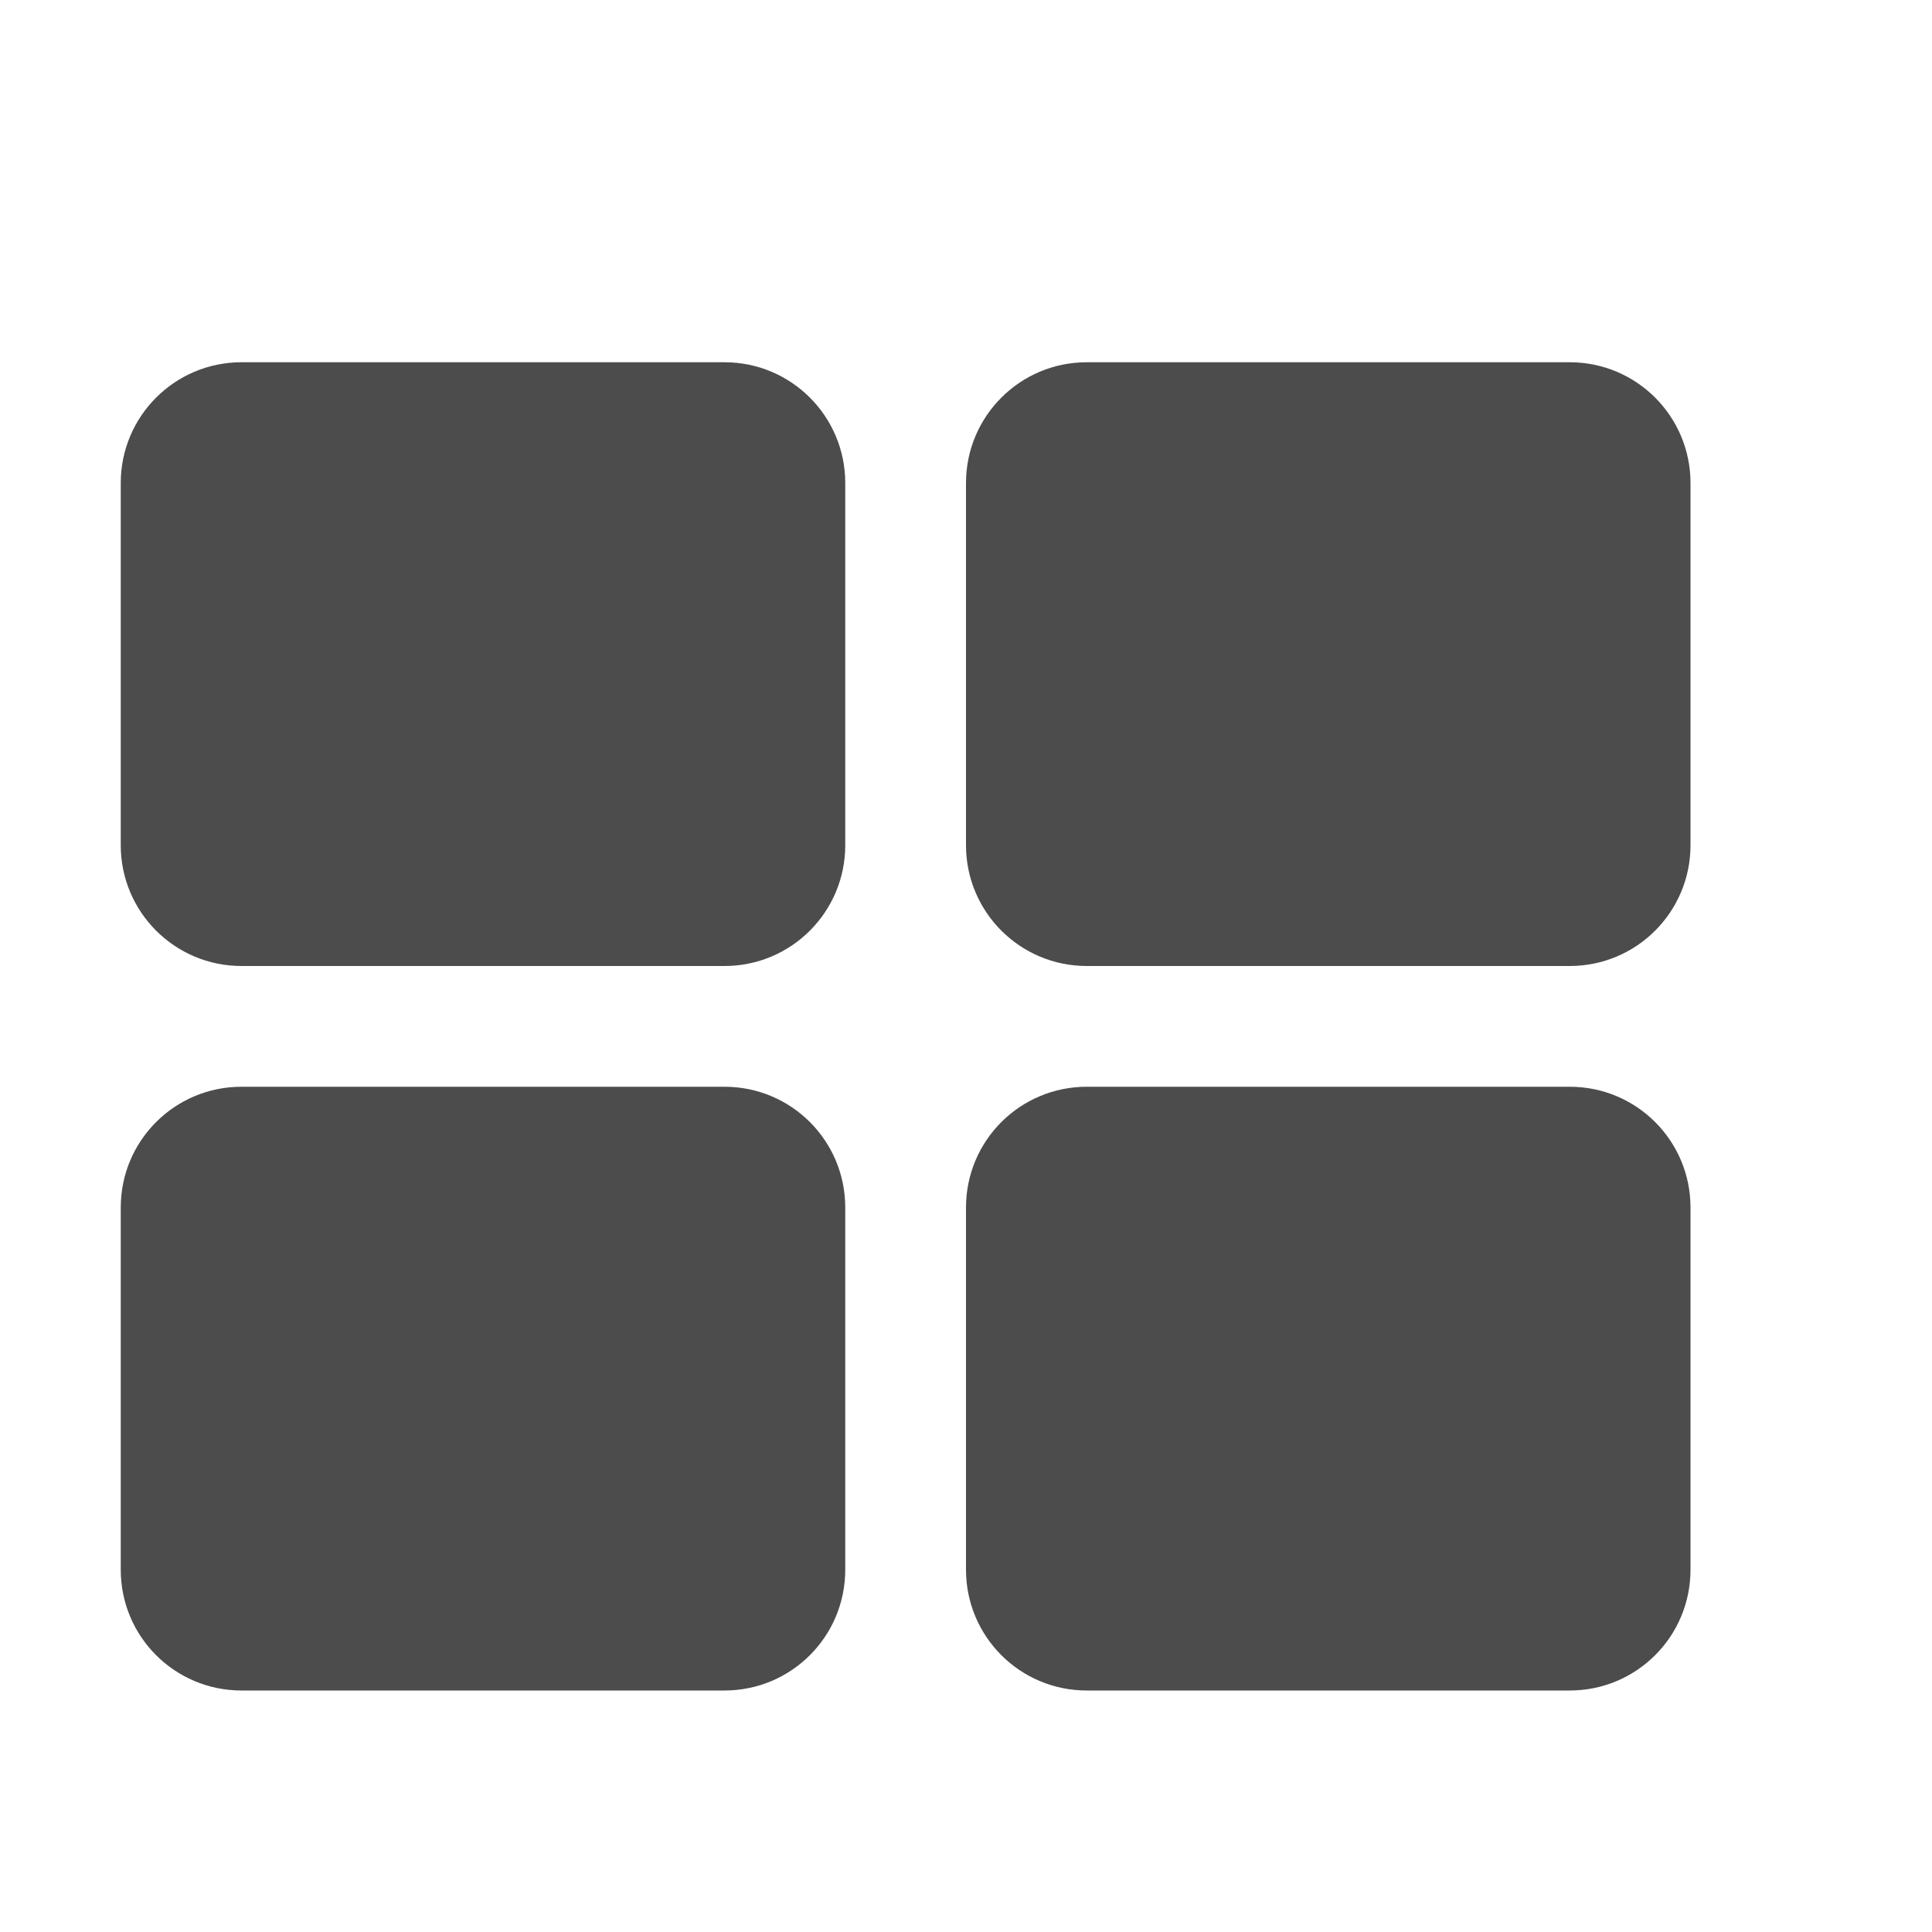
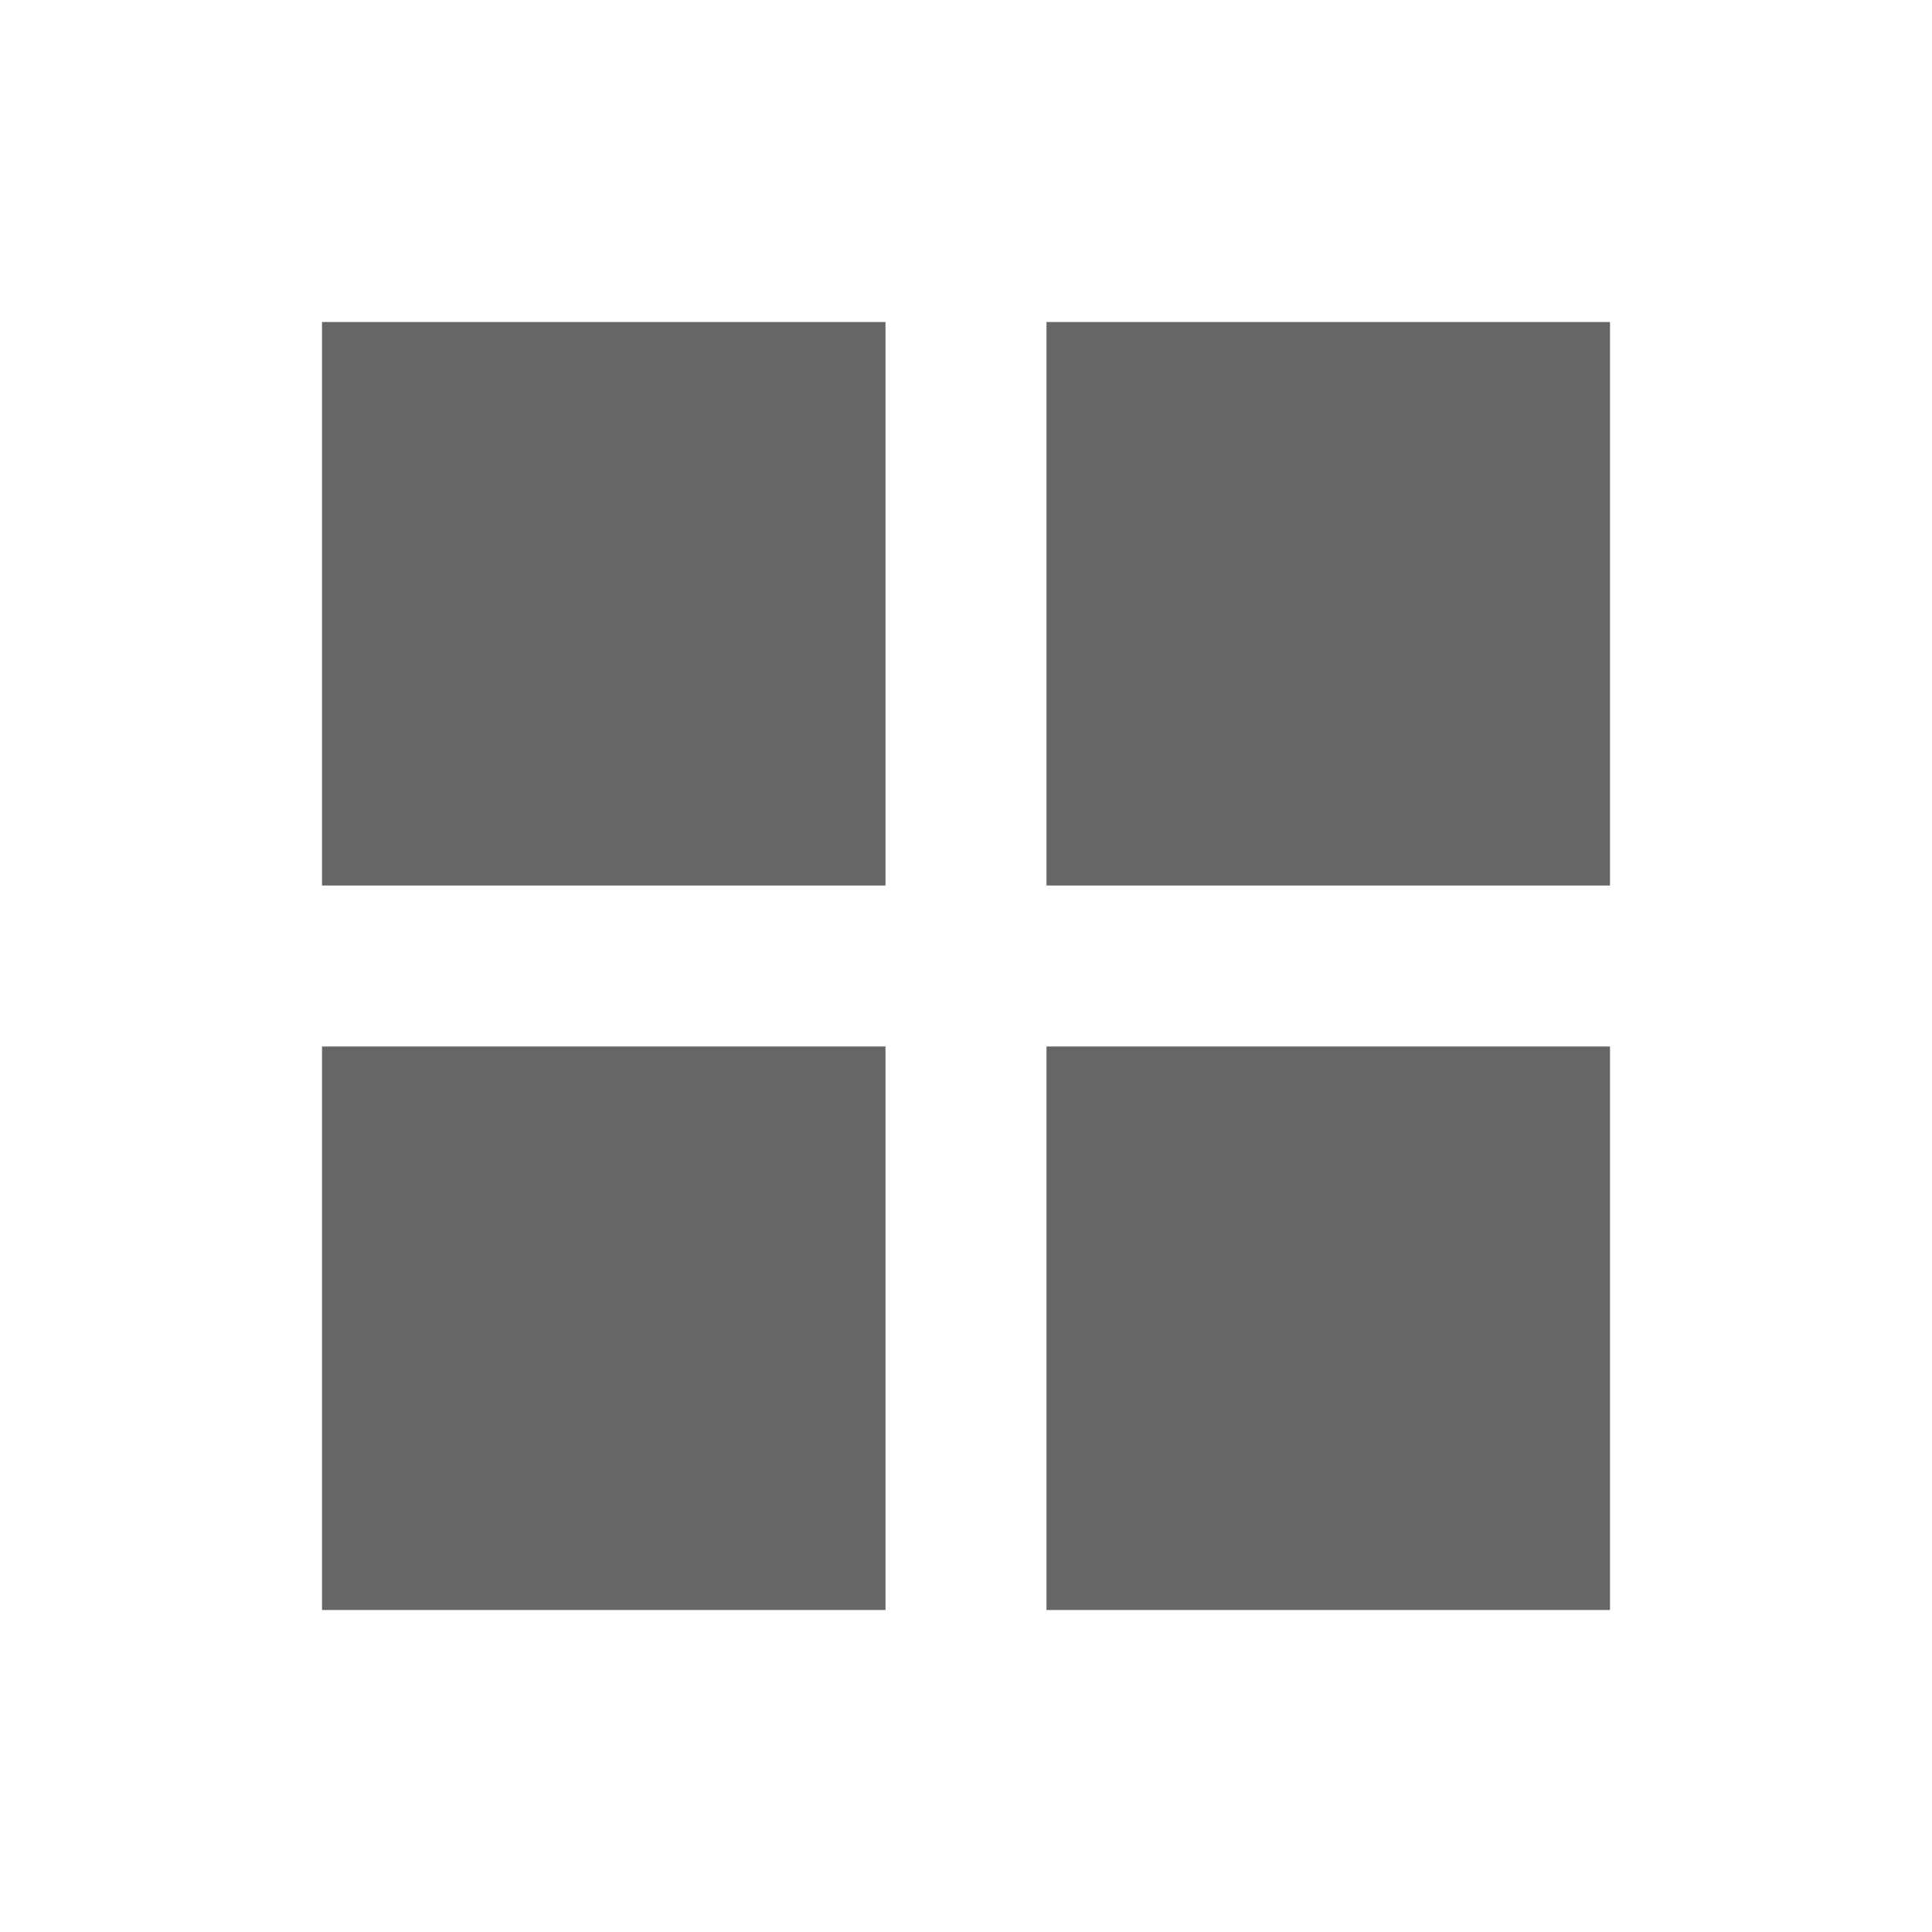
- <svg xmlns="http://www.w3.org/2000/svg" version="1.1" id="Layer_1" x="0px" y="0px" width="16px" height="16px" viewBox="0 0 16 16" enable-background="new 0 0 16 16" xml:space="preserve">
-   <path fill="#4C4C4C" d="M14,7c0,0.552-0.447,1-1,1H9C8.447,8,8,7.552,8,7V4c0-0.552,0.447-1,1-1h4c0.553,0,1,0.448,1,1V7z" />
-   <path fill="#4C4C4C" d="M14,13c0,0.553-0.447,1-1,1H9c-0.553,0-1-0.447-1-1v-3c0-0.553,0.447-1,1-1h4c0.553,0,1,0.447,1,1V13z" />
-   <path fill="#4C4C4C" d="M7,7c0,0.552-0.447,1-1,1H2C1.447,8,1,7.552,1,7V4c0-0.552,0.447-1,1-1h4c0.553,0,1,0.448,1,1V7z" />
-   <path fill="#4C4C4C" d="M7,13c0,0.553-0.447,1-1,1H2c-0.553,0-1-0.447-1-1v-3c0-0.553,0.447-1,1-1h4c0.553,0,1,0.447,1,1V13z" />
+ <svg xmlns="http://www.w3.org/2000/svg" width="24px" height="24px" viewBox="0 0 24 24" version="1.1">
+   <g stroke="none" stroke-width="1" fill="none" fill-rule="evenodd">
+     <g fill="#666666" fill-rule="nonzero">
+       <path d="M11,13 L11,20 L4,20 L4,13 L11,13 Z M20,13 L20,20 L13,20 L13,13 L20,13 Z M11,4 L11,11 L4,11 L4,4 L11,4 Z M20,4 L20,11 L13,11 L13,4 L20,4 Z" />
+     </g>
+   </g>
</svg>
